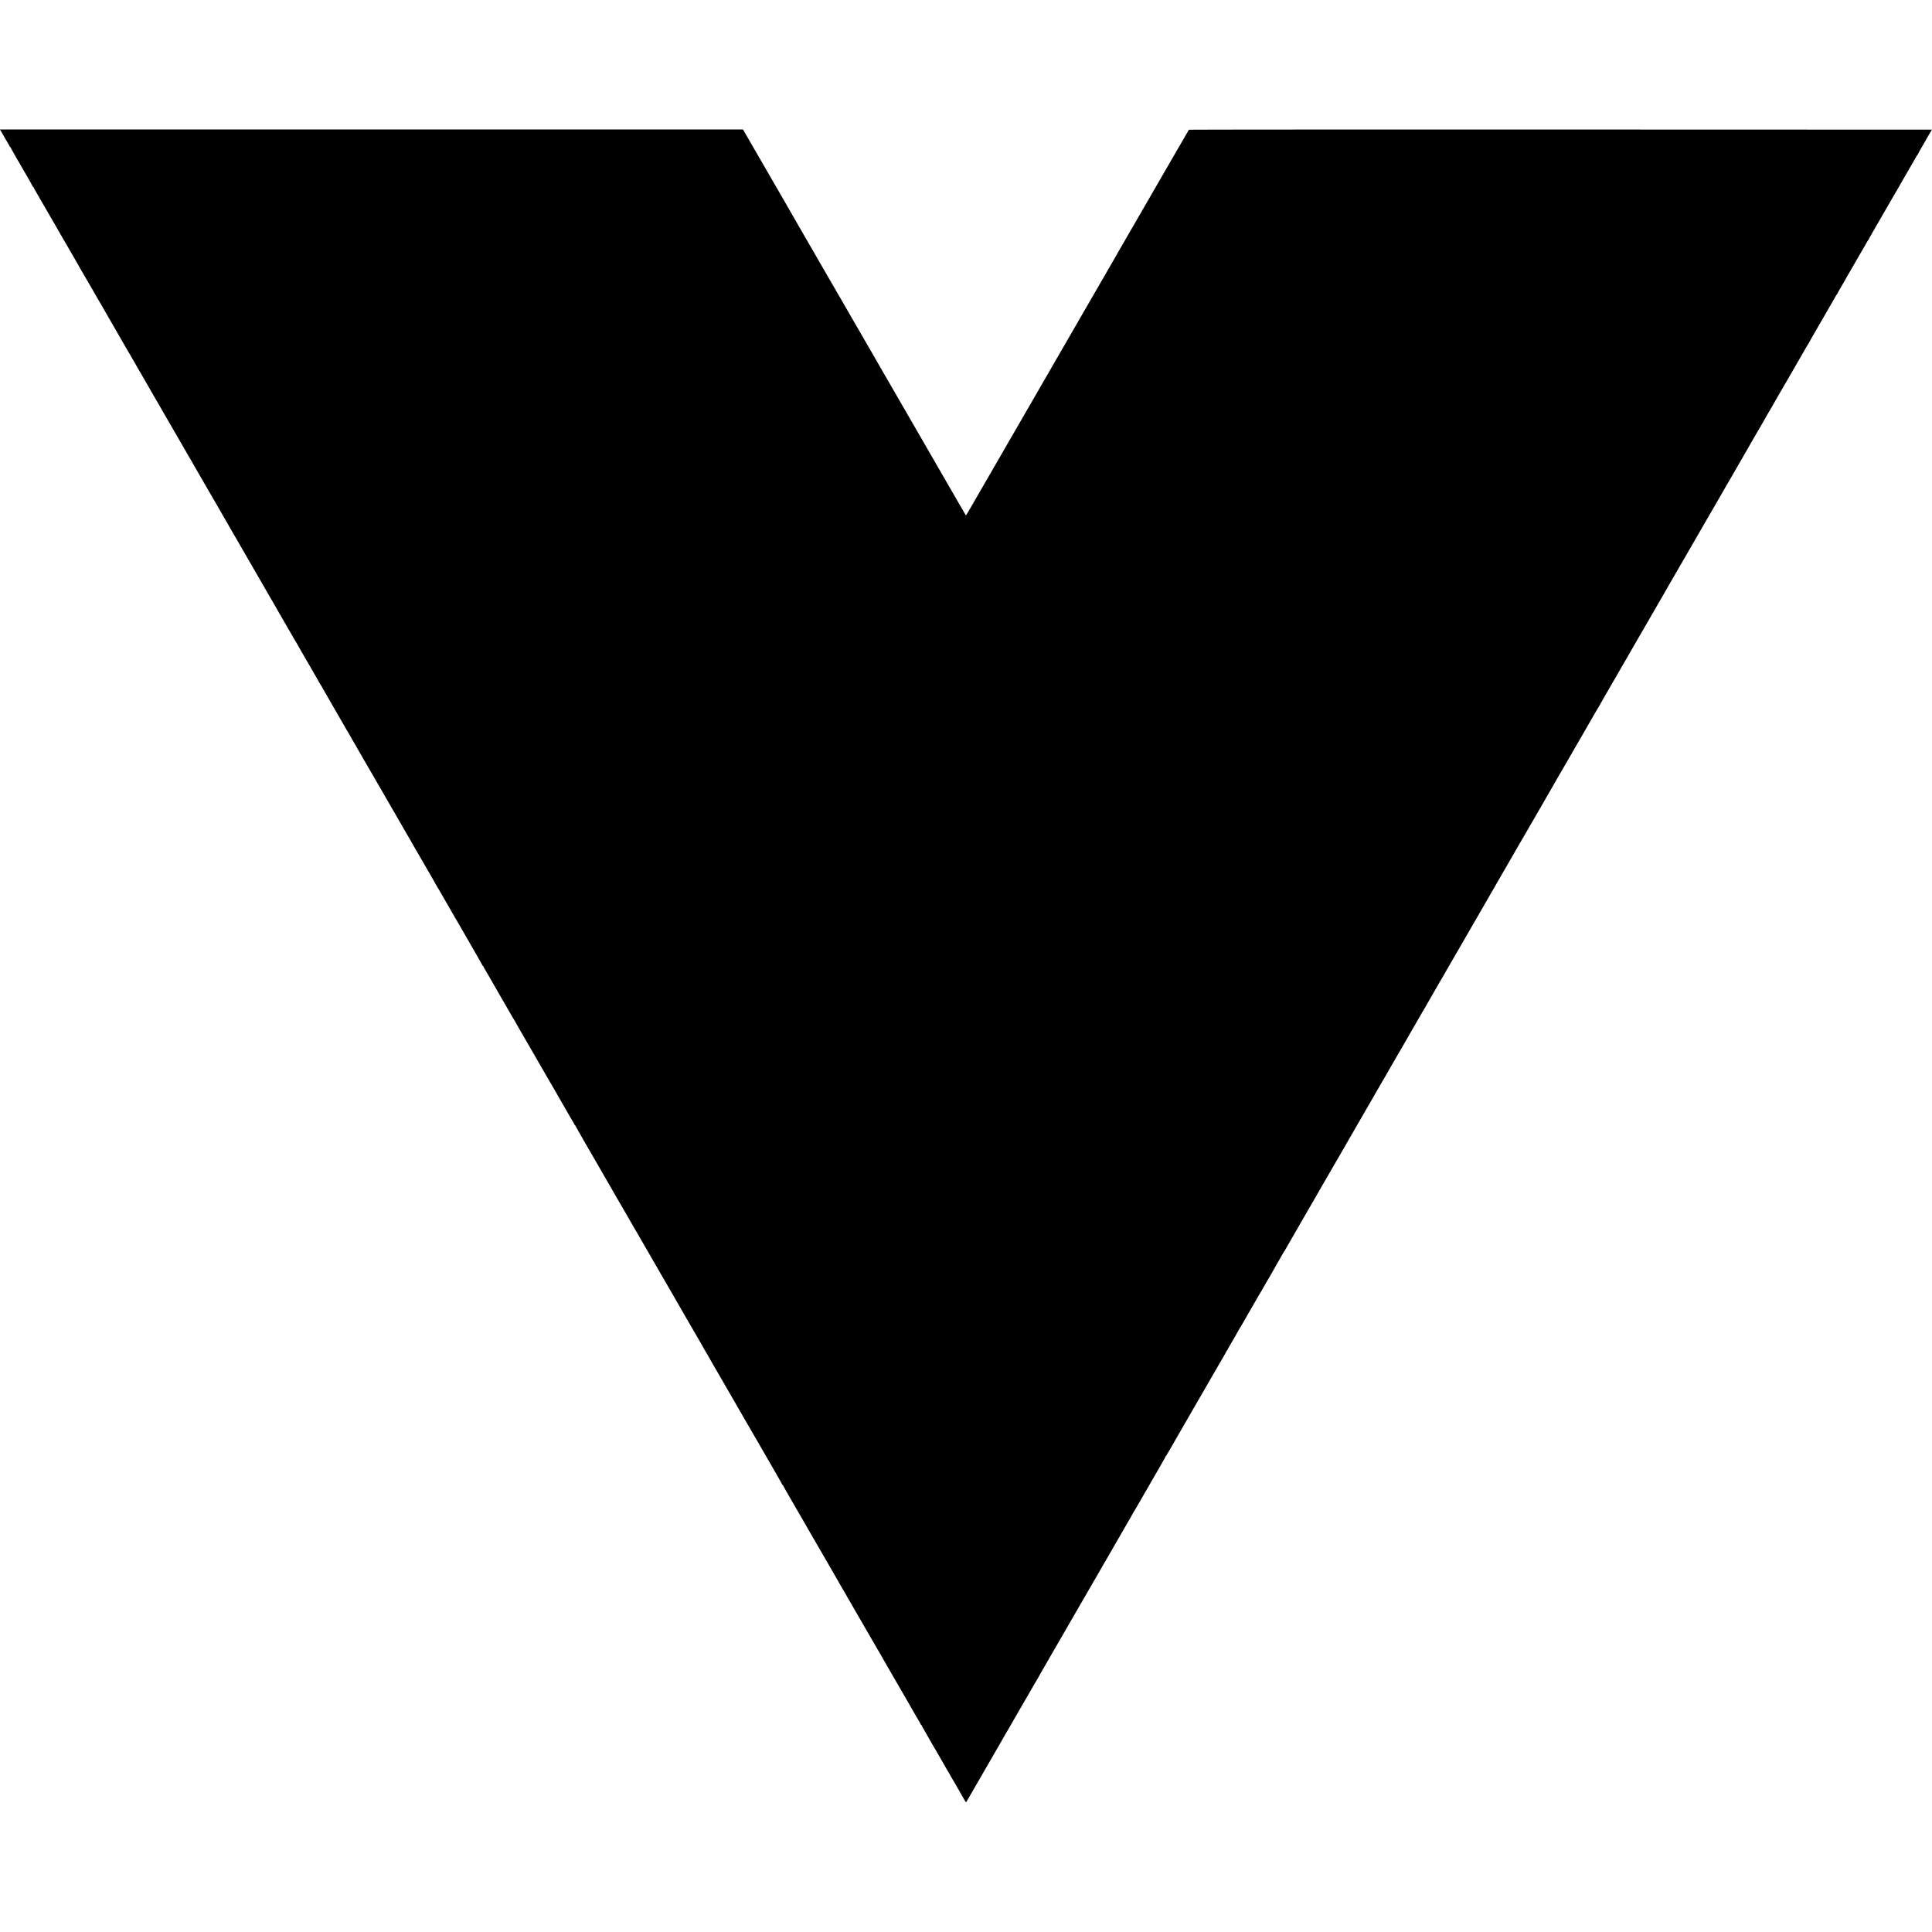
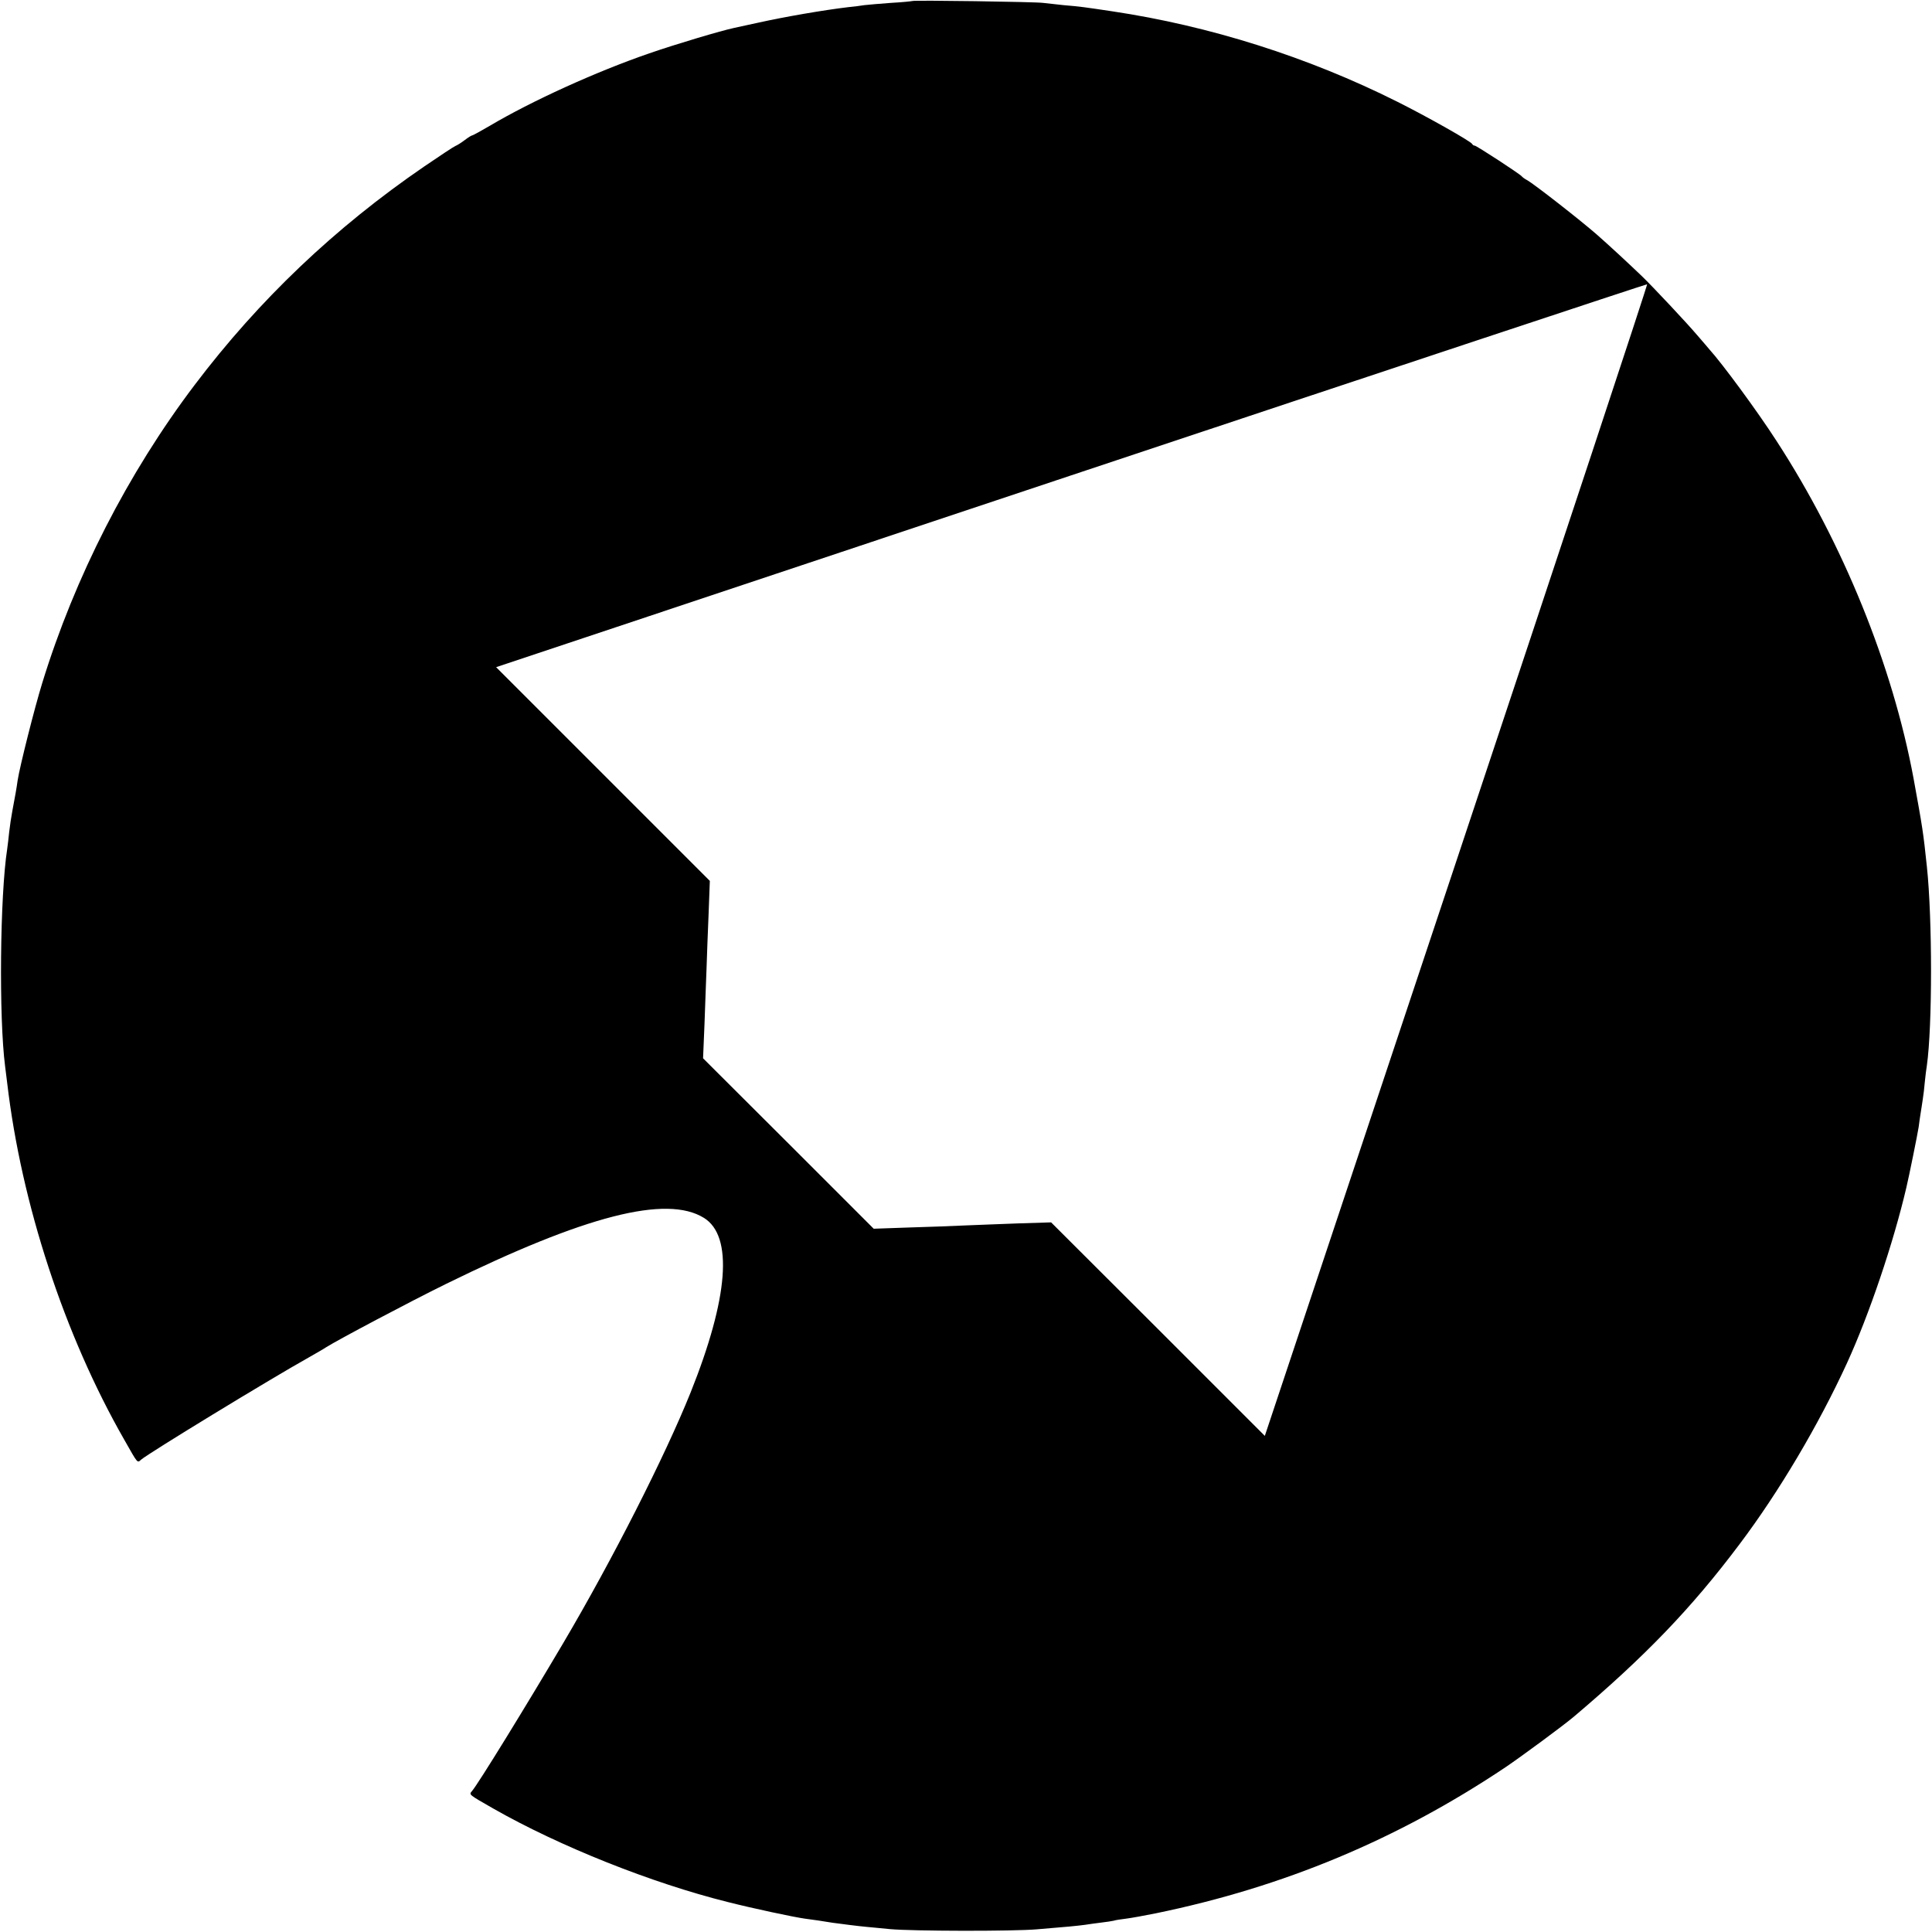
- <svg xmlns="http://www.w3.org/2000/svg" version="1.0" width="16pt" height="16pt" viewBox="0 0 16 16" preserveAspectRatio="xMidYMid meet">
-   <g transform="translate(0,16) scale(0.00032,-0.00032)" fill="#000000" stroke="none">
-     <path d="M18 46618 c45 -75 122 -207 122 -211 0 -2 25 -45 55 -95 30 -50 55 -96 55 -102 0 -5 5 -10 10 -10 6 0 10 -4 10 -9 0 -5 73 -135 161 -288 89 -153 173 -298 187 -323 14 -25 32 -57 41 -72 88 -149 187 -324 189 -335 2 -7 8 -13 13 -13 5 0 9 -4 9 -10 0 -5 46 -89 103 -187 175 -302 490 -846 507 -876 8 -16 20 -36 25 -45 28 -46 290 -498 339 -585 13 -23 74 -129 136 -236 61 -107 123 -215 137 -240 14 -25 29 -50 33 -56 5 -5 23 -37 40 -70 18 -33 38 -67 44 -75 11 -16 21 -33 63 -109 14 -25 29 -50 33 -56 4 -5 21 -35 38 -65 55 -100 261 -455 269 -465 4 -5 14 -21 20 -35 15 -29 41 -75 103 -180 24 -41 52 -88 60 -105 9 -16 57 -100 107 -185 112 -193 362 -626 380 -660 8 -14 23 -38 33 -55 11 -16 23 -37 27 -45 4 -8 26 -46 48 -85 23 -38 53 -90 67 -115 46 -81 64 -113 178 -310 62 -107 121 -210 132 -227 37 -67 56 -99 85 -148 16 -27 32 -57 36 -65 4 -8 15 -27 25 -42 9 -15 53 -89 96 -165 44 -76 177 -307 296 -513 120 -206 268 -463 330 -570 131 -227 117 -203 200 -348 36 -62 73 -125 82 -140 10 -15 21 -34 25 -42 4 -8 20 -37 36 -65 17 -27 38 -65 48 -82 49 -85 64 -111 87 -153 13 -25 28 -49 32 -55 4 -5 78 -134 165 -285 87 -151 166 -288 176 -305 10 -16 26 -43 35 -59 9 -17 125 -217 257 -445 132 -229 253 -441 270 -471 17 -30 45 -79 64 -108 18 -29 33 -54 33 -57 0 -2 20 -37 44 -77 24 -40 123 -212 221 -383 97 -170 190 -330 205 -355 16 -25 39 -65 53 -90 13 -25 81 -144 152 -265 70 -121 137 -238 150 -260 12 -22 37 -65 55 -95 18 -30 43 -73 55 -95 12 -22 48 -85 80 -140 77 -132 163 -280 190 -330 13 -22 71 -123 130 -225 59 -102 116 -199 126 -217 10 -17 29 -50 43 -72 15 -22 26 -43 26 -45 0 -2 27 -50 60 -106 33 -56 60 -103 60 -105 0 -2 55 -98 90 -155 8 -14 182 -316 239 -414 13 -22 45 -79 72 -124 27 -46 49 -86 49 -89 0 -2 14 -24 30 -48 16 -24 30 -46 30 -49 0 -5 74 -135 100 -176 5 -8 24 -42 43 -75 50 -88 58 -101 262 -455 104 -179 199 -345 213 -370 14 -25 28 -49 32 -55 4 -5 17 -26 28 -45 10 -19 62 -109 114 -200 114 -197 133 -230 170 -295 16 -27 33 -57 38 -65 17 -28 96 -165 103 -180 4 -8 16 -28 26 -45 10 -16 77 -131 148 -255 72 -124 181 -313 243 -420 62 -107 121 -209 131 -227 35 -62 323 -560 392 -678 38 -66 83 -145 100 -175 16 -30 33 -59 37 -65 4 -5 17 -27 29 -47 34 -61 56 -100 90 -156 17 -29 31 -55 31 -57 0 -2 17 -32 39 -67 21 -35 134 -229 251 -433 117 -203 235 -407 261 -451 27 -45 49 -85 49 -88 0 -4 8 -19 19 -34 15 -21 200 -341 309 -533 10 -19 33 -58 51 -87 17 -29 31 -54 31 -56 0 -2 25 -44 55 -94 30 -50 55 -95 55 -98 0 -4 6 -15 14 -23 7 -9 27 -41 43 -71 17 -30 170 -297 342 -594 171 -296 311 -542 311 -547 0 -5 5 -9 10 -9 6 0 10 -4 10 -10 0 -5 22 -47 49 -92 27 -46 58 -99 68 -118 24 -43 81 -140 93 -160 5 -8 66 -114 135 -235 69 -121 130 -227 135 -235 12 -21 259 -447 283 -490 10 -19 28 -47 38 -62 11 -14 19 -29 19 -32 0 -3 37 -69 83 -148 99 -170 305 -526 337 -583 13 -22 31 -53 41 -70 11 -16 22 -37 26 -45 7 -14 82 -146 103 -180 14 -24 181 -311 205 -355 13 -22 46 -80 75 -130 29 -49 64 -110 78 -135 14 -25 51 -88 82 -140 31 -52 59 -102 63 -110 4 -8 18 -33 31 -55 205 -353 284 -489 309 -535 17 -30 45 -78 62 -106 18 -28 36 -60 39 -72 4 -12 12 -22 17 -22 5 0 9 -4 9 -10 0 -5 109 -197 241 -427 133 -230 250 -431 259 -448 51 -90 222 -385 280 -485 37 -63 78 -135 92 -160 14 -25 67 -117 118 -205 51 -88 101 -175 111 -193 34 -58 55 -95 149 -257 51 -88 101 -173 110 -190 9 -16 76 -131 147 -255 72 -124 140 -241 151 -260 61 -108 281 -489 355 -615 38 -66 77 -133 87 -150 35 -63 91 -161 100 -175 14 -23 99 -169 128 -220 54 -97 135 -235 142 -245 4 -5 20 -32 35 -60 26 -48 238 -416 276 -480 10 -16 26 -46 37 -65 30 -53 382 -661 403 -695 10 -16 22 -37 26 -45 4 -8 26 -48 50 -88 24 -41 43 -75 43 -77 0 -2 22 -40 50 -85 27 -45 50 -84 50 -86 0 -3 38 -69 83 -147 84 -142 302 -520 340 -587 10 -19 34 -60 52 -90 18 -30 44 -75 57 -100 14 -25 45 -79 70 -120 25 -41 56 -96 70 -121 14 -25 77 -133 138 -240 62 -107 122 -210 132 -229 25 -43 310 -535 337 -581 11 -19 26 -45 34 -59 17 -32 238 -414 266 -460 11 -19 24 -41 28 -49 3 -7 75 -133 160 -278 84 -146 153 -269 153 -274 0 -5 5 -9 10 -9 6 0 10 -4 10 -10 0 -5 82 -150 181 -322 182 -314 201 -346 240 -415 12 -21 80 -139 152 -263 71 -124 141 -245 155 -270 14 -25 28 -49 32 -55 6 -8 145 -248 220 -380 37 -66 209 -362 229 -395 11 -19 24 -42 28 -49 4 -8 67 -118 140 -243 73 -125 133 -230 133 -233 0 -2 15 -28 33 -57 19 -29 47 -78 64 -108 17 -30 53 -93 79 -139 53 -90 82 -141 157 -272 82 -142 115 -199 381 -659 142 -245 268 -463 281 -485 12 -22 71 -125 132 -230 60 -104 172 -298 248 -430 76 -132 146 -253 156 -270 11 -16 22 -36 26 -44 3 -8 30 -54 60 -103 29 -49 53 -91 53 -93 0 -3 18 -34 40 -70 22 -36 40 -67 40 -69 0 -2 37 -66 81 -142 45 -77 98 -168 119 -204 20 -36 47 -81 58 -100 12 -19 27 -47 33 -62 6 -16 15 -28 20 -28 5 0 9 -4 9 -9 0 -6 63 -118 140 -251 77 -133 140 -243 140 -245 0 -2 18 -33 41 -70 22 -37 49 -83 60 -101 10 -19 29 -51 40 -71 25 -45 109 -189 126 -218 7 -11 17 -29 22 -40 6 -11 22 -38 35 -60 14 -22 37 -62 52 -90 14 -27 35 -62 45 -77 11 -14 19 -29 19 -32 0 -3 18 -35 40 -71 22 -36 40 -67 40 -69 0 -2 19 -35 42 -72 23 -38 55 -94 72 -124 26 -47 139 -244 171 -298 6 -9 21 -36 34 -60 28 -48 37 -51 51 -19 6 12 19 36 29 52 10 17 27 46 38 65 11 19 104 181 208 360 103 179 199 345 213 370 14 25 42 74 64 109 21 34 38 65 38 67 0 2 18 33 40 69 22 36 40 67 40 69 0 3 177 310 199 346 16 26 136 234 140 244 2 5 25 44 52 88 27 44 49 81 49 84 0 2 18 34 40 70 22 36 40 67 40 69 0 2 20 36 43 77 35 58 169 289 297 513 9 17 50 86 90 155 40 69 86 150 103 180 16 30 35 62 41 70 6 8 16 24 22 35 35 64 72 129 167 293 59 100 116 199 127 220 11 20 30 53 41 72 43 72 1070 1850 1121 1940 14 25 65 113 113 195 48 83 96 166 107 185 10 19 28 50 38 68 11 18 73 124 137 235 64 111 175 303 246 427 71 124 173 299 225 390 52 91 116 202 143 248 27 45 49 85 49 89 0 4 6 14 14 22 7 9 28 43 46 76 26 47 251 436 378 655 11 19 29 51 40 70 11 19 101 176 201 348 99 172 181 317 181 323 0 5 5 9 10 9 6 0 10 5 10 11 0 6 8 23 18 37 11 15 32 52 49 82 16 30 130 228 253 440 122 212 234 405 248 430 13 25 39 70 57 100 39 65 69 117 130 225 25 44 50 87 55 95 12 19 78 134 220 380 61 107 129 224 150 260 161 277 222 382 246 425 15 28 47 83 71 123 24 41 43 78 43 83 0 5 4 9 8 9 4 0 13 12 19 28 7 15 23 45 36 67 66 110 277 478 277 483 0 3 6 13 14 21 7 9 27 41 43 71 17 30 45 80 63 110 34 57 375 649 394 685 6 11 16 27 22 35 6 8 26 42 44 75 18 33 41 74 51 90 10 17 24 41 32 55 54 97 72 128 88 152 11 14 19 28 19 30 0 3 79 141 175 308 96 167 175 305 175 308 0 3 6 13 14 21 7 9 26 39 41 66 33 60 276 483 338 587 24 40 46 80 50 88 4 8 13 24 20 35 14 23 95 163 125 215 11 19 52 91 92 160 40 69 80 139 90 155 9 17 103 179 207 360 105 182 200 346 211 365 103 181 463 802 489 845 7 11 15 27 19 35 4 8 29 51 55 95 64 110 828 1433 848 1470 9 17 24 41 33 55 9 14 29 48 45 77 15 28 52 93 82 145 30 51 62 107 71 123 17 30 231 398 400 690 51 88 103 179 115 202 12 23 26 48 32 55 6 7 24 38 40 68 17 30 61 107 98 170 37 63 84 144 103 180 19 36 41 72 48 81 8 8 14 18 14 21 0 4 27 51 59 106 32 55 72 124 89 154 16 29 71 125 122 213 51 88 104 180 118 205 13 25 28 50 32 55 4 6 17 26 28 45 11 19 45 80 77 135 31 55 66 116 77 135 11 19 88 152 171 295 401 694 620 1072 650 1125 11 19 87 152 170 295 83 143 158 273 166 288 9 16 21 36 26 45 6 9 31 52 55 96 25 43 54 94 66 115 11 20 95 164 186 321 91 157 173 299 182 315 9 17 26 46 37 65 12 19 66 114 121 210 56 96 108 186 117 200 8 14 24 40 34 59 24 45 383 664 412 713 5 9 17 29 26 45 15 28 120 210 241 419 36 61 68 117 72 125 4 8 12 23 19 34 35 57 245 420 262 453 11 20 35 61 53 90 17 29 32 54 32 56 0 3 28 51 62 108 33 57 70 119 80 138 10 19 23 42 28 50 5 8 32 53 59 100 27 47 149 258 271 470 122 212 234 405 248 430 30 53 62 108 80 135 6 11 15 27 19 35 4 8 85 150 181 315 96 165 187 323 202 350 31 56 116 202 130 225 5 8 25 42 43 75 19 33 92 159 162 280 149 257 157 271 202 350 19 33 38 67 43 75 9 14 228 392 275 475 12 22 55 96 95 165 40 69 80 139 90 155 24 42 202 350 221 383 9 15 27 47 41 72 14 25 75 131 136 236 61 106 121 210 134 232 99 172 271 470 279 482 5 8 23 40 40 70 18 30 81 141 142 245 60 105 121 210 135 235 14 25 71 124 127 220 56 96 143 247 194 335 51 88 96 167 102 175 14 24 180 311 204 355 23 43 340 590 356 615 5 8 50 87 101 175 171 301 517 898 582 1008 25 43 46 81 46 83 0 2 12 23 27 47 14 23 40 67 56 97 16 30 35 62 42 70 7 8 15 22 18 30 4 8 20 38 37 65 16 28 33 57 37 65 6 12 111 196 143 250 5 8 55 95 112 193 57 98 113 195 126 215 12 20 27 46 32 57 6 11 14 27 20 35 5 8 76 130 156 270 80 140 165 287 187 325 23 39 52 90 66 115 13 25 30 52 37 61 8 8 14 18 14 21 0 4 41 77 92 165 50 87 175 302 276 478 101 176 208 360 236 408 28 49 67 117 86 152 19 35 41 70 48 77 6 6 12 15 12 19 0 7 124 224 167 291 12 21 23 40 23 42 0 2 21 40 46 83 26 43 55 92 64 109 54 95 327 568 354 614 19 30 45 75 59 100 71 128 82 145 89 148 4 2 8 8 8 13 0 5 42 82 94 172 311 538 496 858 518 897 14 25 40 70 58 100 18 30 42 71 53 90 10 19 79 139 152 265 73 127 142 246 153 265 10 19 43 76 72 125 29 50 63 108 75 130 65 116 80 140 87 143 4 2 8 8 8 12 0 8 114 212 140 250 6 8 14 24 20 35 5 11 54 97 108 190 l100 170 -9611 3 c-5286 1 -9614 -1 -9618 -5 -5 -6 -419 -719 -619 -1068 -89 -155 -267 -463 -323 -560 -38 -66 -81 -140 -95 -165 -31 -56 -263 -457 -526 -910 -110 -190 -224 -388 -254 -440 -29 -52 -61 -109 -71 -125 -23 -39 -243 -420 -268 -465 -11 -19 -204 -352 -428 -740 -224 -388 -477 -826 -563 -975 -85 -148 -185 -322 -222 -385 -37 -63 -120 -207 -185 -320 -65 -113 -177 -306 -248 -430 -72 -124 -172 -297 -222 -385 -51 -88 -142 -245 -202 -350 -131 -226 -247 -427 -408 -705 -65 -113 -249 -432 -410 -710 -160 -278 -388 -673 -506 -877 -118 -205 -216 -373 -219 -373 -3 0 -52 82 -109 183 -58 100 -144 250 -192 332 -95 164 -402 696 -647 1120 -85 149 -228 396 -317 550 -212 365 -982 1700 -1008 1745 -10 19 -43 76 -72 125 -29 50 -64 110 -77 135 -14 25 -63 110 -110 190 -47 80 -96 165 -110 190 -14 25 -99 171 -188 325 -89 154 -174 300 -188 325 -13 25 -64 113 -112 195 -48 83 -140 242 -205 355 -65 113 -183 317 -263 454 -79 137 -152 264 -163 282 -50 89 -335 583 -354 614 -12 19 -34 58 -50 85 -15 28 -129 226 -253 440 -124 215 -235 408 -247 430 -12 22 -69 121 -127 220 -58 99 -226 389 -373 645 -148 256 -324 561 -392 678 -67 117 -134 232 -147 255 -13 23 -33 59 -46 80 l-22 37 -9615 0 -9615 0 20 -32z" />
+ <svg xmlns="http://www.w3.org/2000/svg" version="1.0" width="942pt" height="942pt" viewBox="0 0 942 942" preserveAspectRatio="xMidYMid meet">
+   <g transform="translate(0,942) scale(0.1,-0.1)" fill="#000000" stroke="none">
+     <path d="M4448 9415 c-2 -1 -48 -6 -103 -9 -55 -4 -113 -9 -130 -11 -16 -3 -52 -7 -80 -10 -118 -14 -310 -47 -440 -76 -49 -11 -101 -22 -115 -25 -62 -13 -281 -78 -414 -124 -261 -90 -575 -233 -779 -354 -43 -25 -81 -46 -84 -46 -4 0 -20 -10 -37 -23 -17 -13 -38 -26 -46 -29 -8 -3 -77 -49 -152 -100 -435 -298 -805 -650 -1119 -1065 -326 -431 -584 -936 -743 -1453 -38 -123 -110 -409 -120 -475 -6 -43 -11 -70 -26 -150 -5 -27 -12 -72 -15 -100 -3 -27 -7 -66 -10 -85 -35 -226 -41 -821 -10 -1060 2 -14 6 -50 10 -80 69 -588 278 -1228 571 -1740 67 -118 63 -114 82 -97 34 30 629 393 815 497 40 23 79 45 87 51 57 36 402 219 585 309 678 333 1074 435 1257 322 144 -89 120 -390 -65 -852 -125 -311 -381 -815 -620 -1220 -183 -310 -415 -687 -445 -722 -16 -19 -19 -16 103 -86 323 -184 771 -363 1144 -456 122 -31 324 -74 376 -81 11 -1 40 -6 65 -9 25 -4 56 -9 70 -11 36 -5 130 -17 165 -20 17 -2 68 -6 115 -11 109 -10 598 -11 715 -1 148 12 198 17 235 22 19 3 55 8 80 11 25 3 52 7 60 9 8 3 35 7 60 10 25 3 90 15 145 26 623 128 1179 360 1705 712 77 52 282 203 334 247 346 293 572 527 807 840 193 256 386 582 525 885 108 236 226 585 289 855 13 54 55 262 60 295 3 22 7 54 10 70 3 17 7 46 10 65 3 19 8 58 10 85 3 28 7 64 10 80 27 191 27 717 0 970 -18 171 -21 188 -65 430 -102 549 -343 1145 -668 1645 -94 146 -266 379 -327 446 -5 6 -32 38 -60 70 -51 60 -215 235 -271 289 -68 65 -152 143 -219 202 -79 69 -309 249 -340 265 -11 6 -22 14 -25 18 -8 11 -221 150 -230 150 -5 0 -10 4 -12 8 -5 12 -219 133 -365 206 -435 218 -915 370 -1391 441 -134 20 -153 23 -237 30 -38 4 -83 9 -100 11 -34 5 -632 14 -637 9z m2654 -4190 l-935 -2806 -521 521 -521 520 -160 -5 c-88 -3 -205 -8 -260 -10 -55 -3 -178 -7 -273 -10 l-172 -6 -416 416 -416 415 7 168 c3 92 8 214 10 272 2 58 6 177 10 265 l6 160 -521 521 -521 521 2803 935 c1542 514 2806 933 2809 932 3 -2 -415 -1266 -929 -2809z" />
  </g>
</svg>
